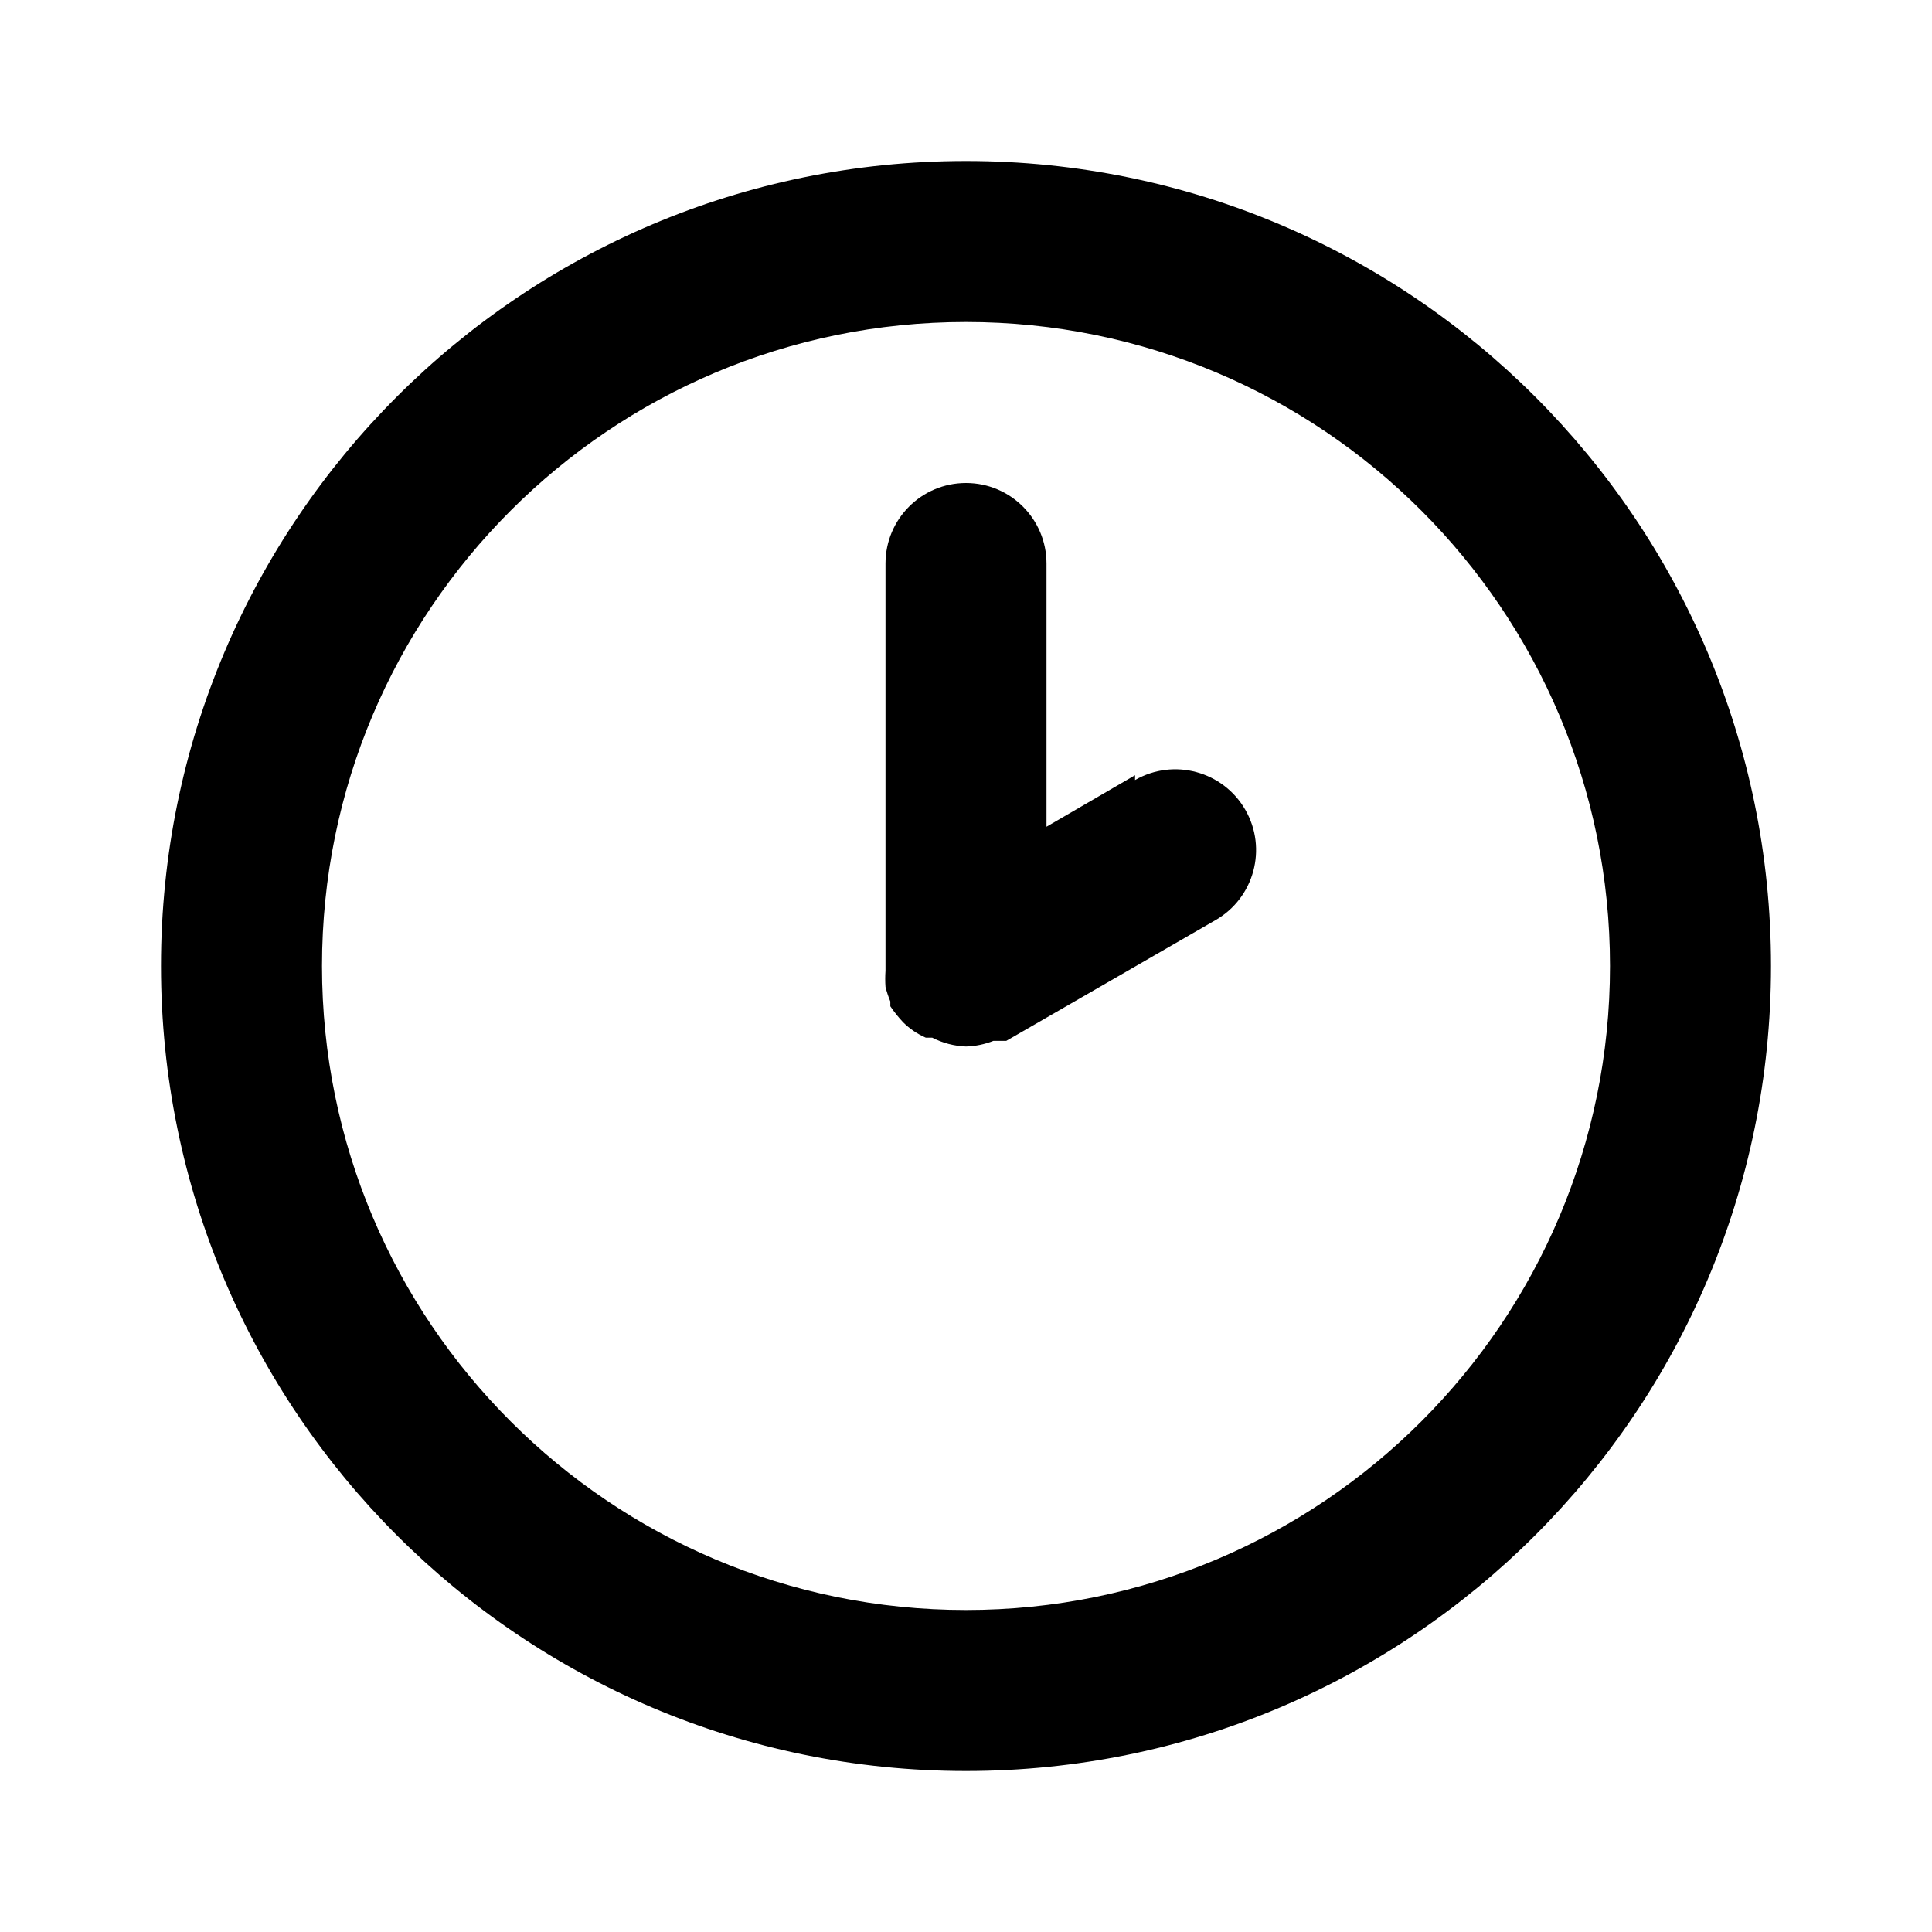
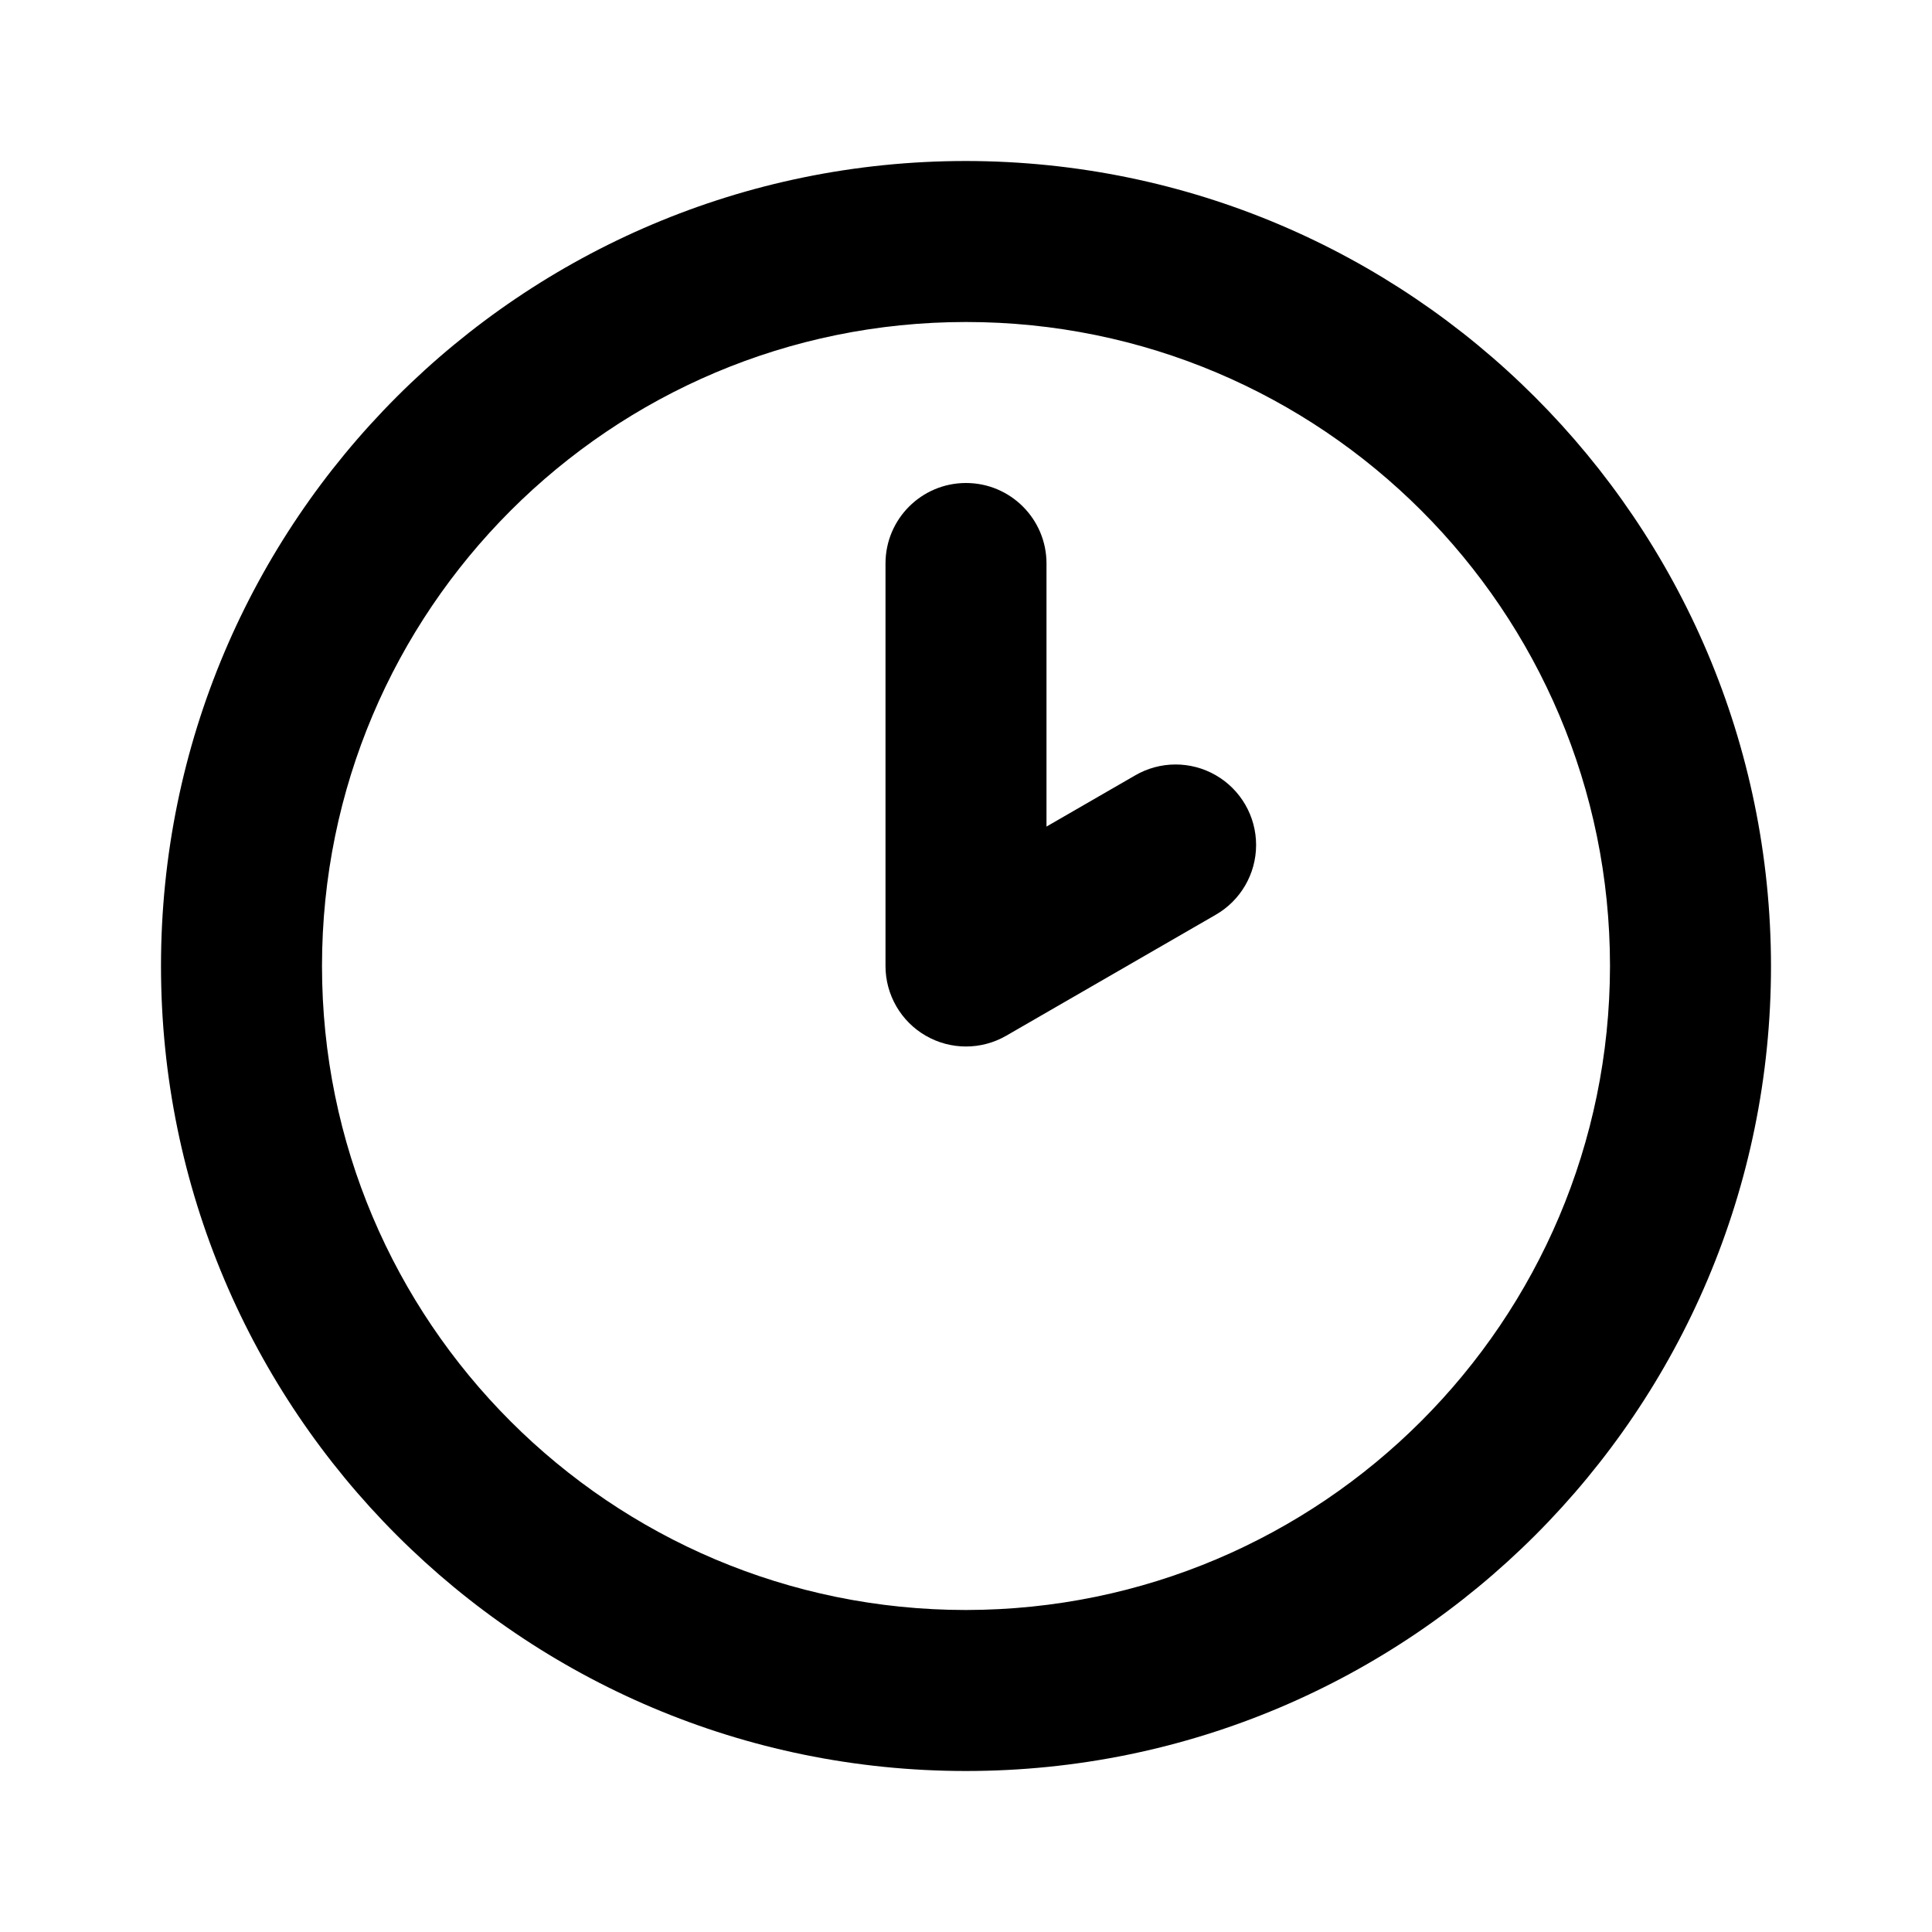
- <svg xmlns="http://www.w3.org/2000/svg" viewBox="0 0 24 24">
-   <path d="M12,2A10,10,0,1,0,22,12,10,10,0,0,0,12,2Zm0,18a8,8,0,1,1,8-8A8,8,0,0,1,12,20ZM14.1,9.63l-1.1.64V7a1,1,0,0,0-2,0v5s0,0,0,.06a1.42,1.42,0,0,0,0,.2,1.27,1.27,0,0,0,.06.18s0,0,0,.06a1.56,1.56,0,0,0,.16.2h0a.92.92,0,0,0,.28.19l.08,0A1,1,0,0,0,12,13h0a1,1,0,0,0,.34-.07l.09,0,.07,0,2.6-1.5a1,1,0,0,0-1-1.74Z" />
+ <svg xmlns="http://www.w3.org/2000/svg" id="Layer_1" data-name="Layer 1" viewBox="0 0 24 24">
+   <path d="M12,2A10,10,0,1,0,22,12,10.011,10.011,0,0,0,12,2Zm0,18a8,8,0,1,1,8-8A8.009,8.009,0,0,1,12,20ZM14.098,9.634,13,10.268V7a1,1,0,0,0-2,0v5a1,1,0,0,0,1.5.866l2.598-1.5a1,1,0,1,0-1-1.732Z" />
</svg>
